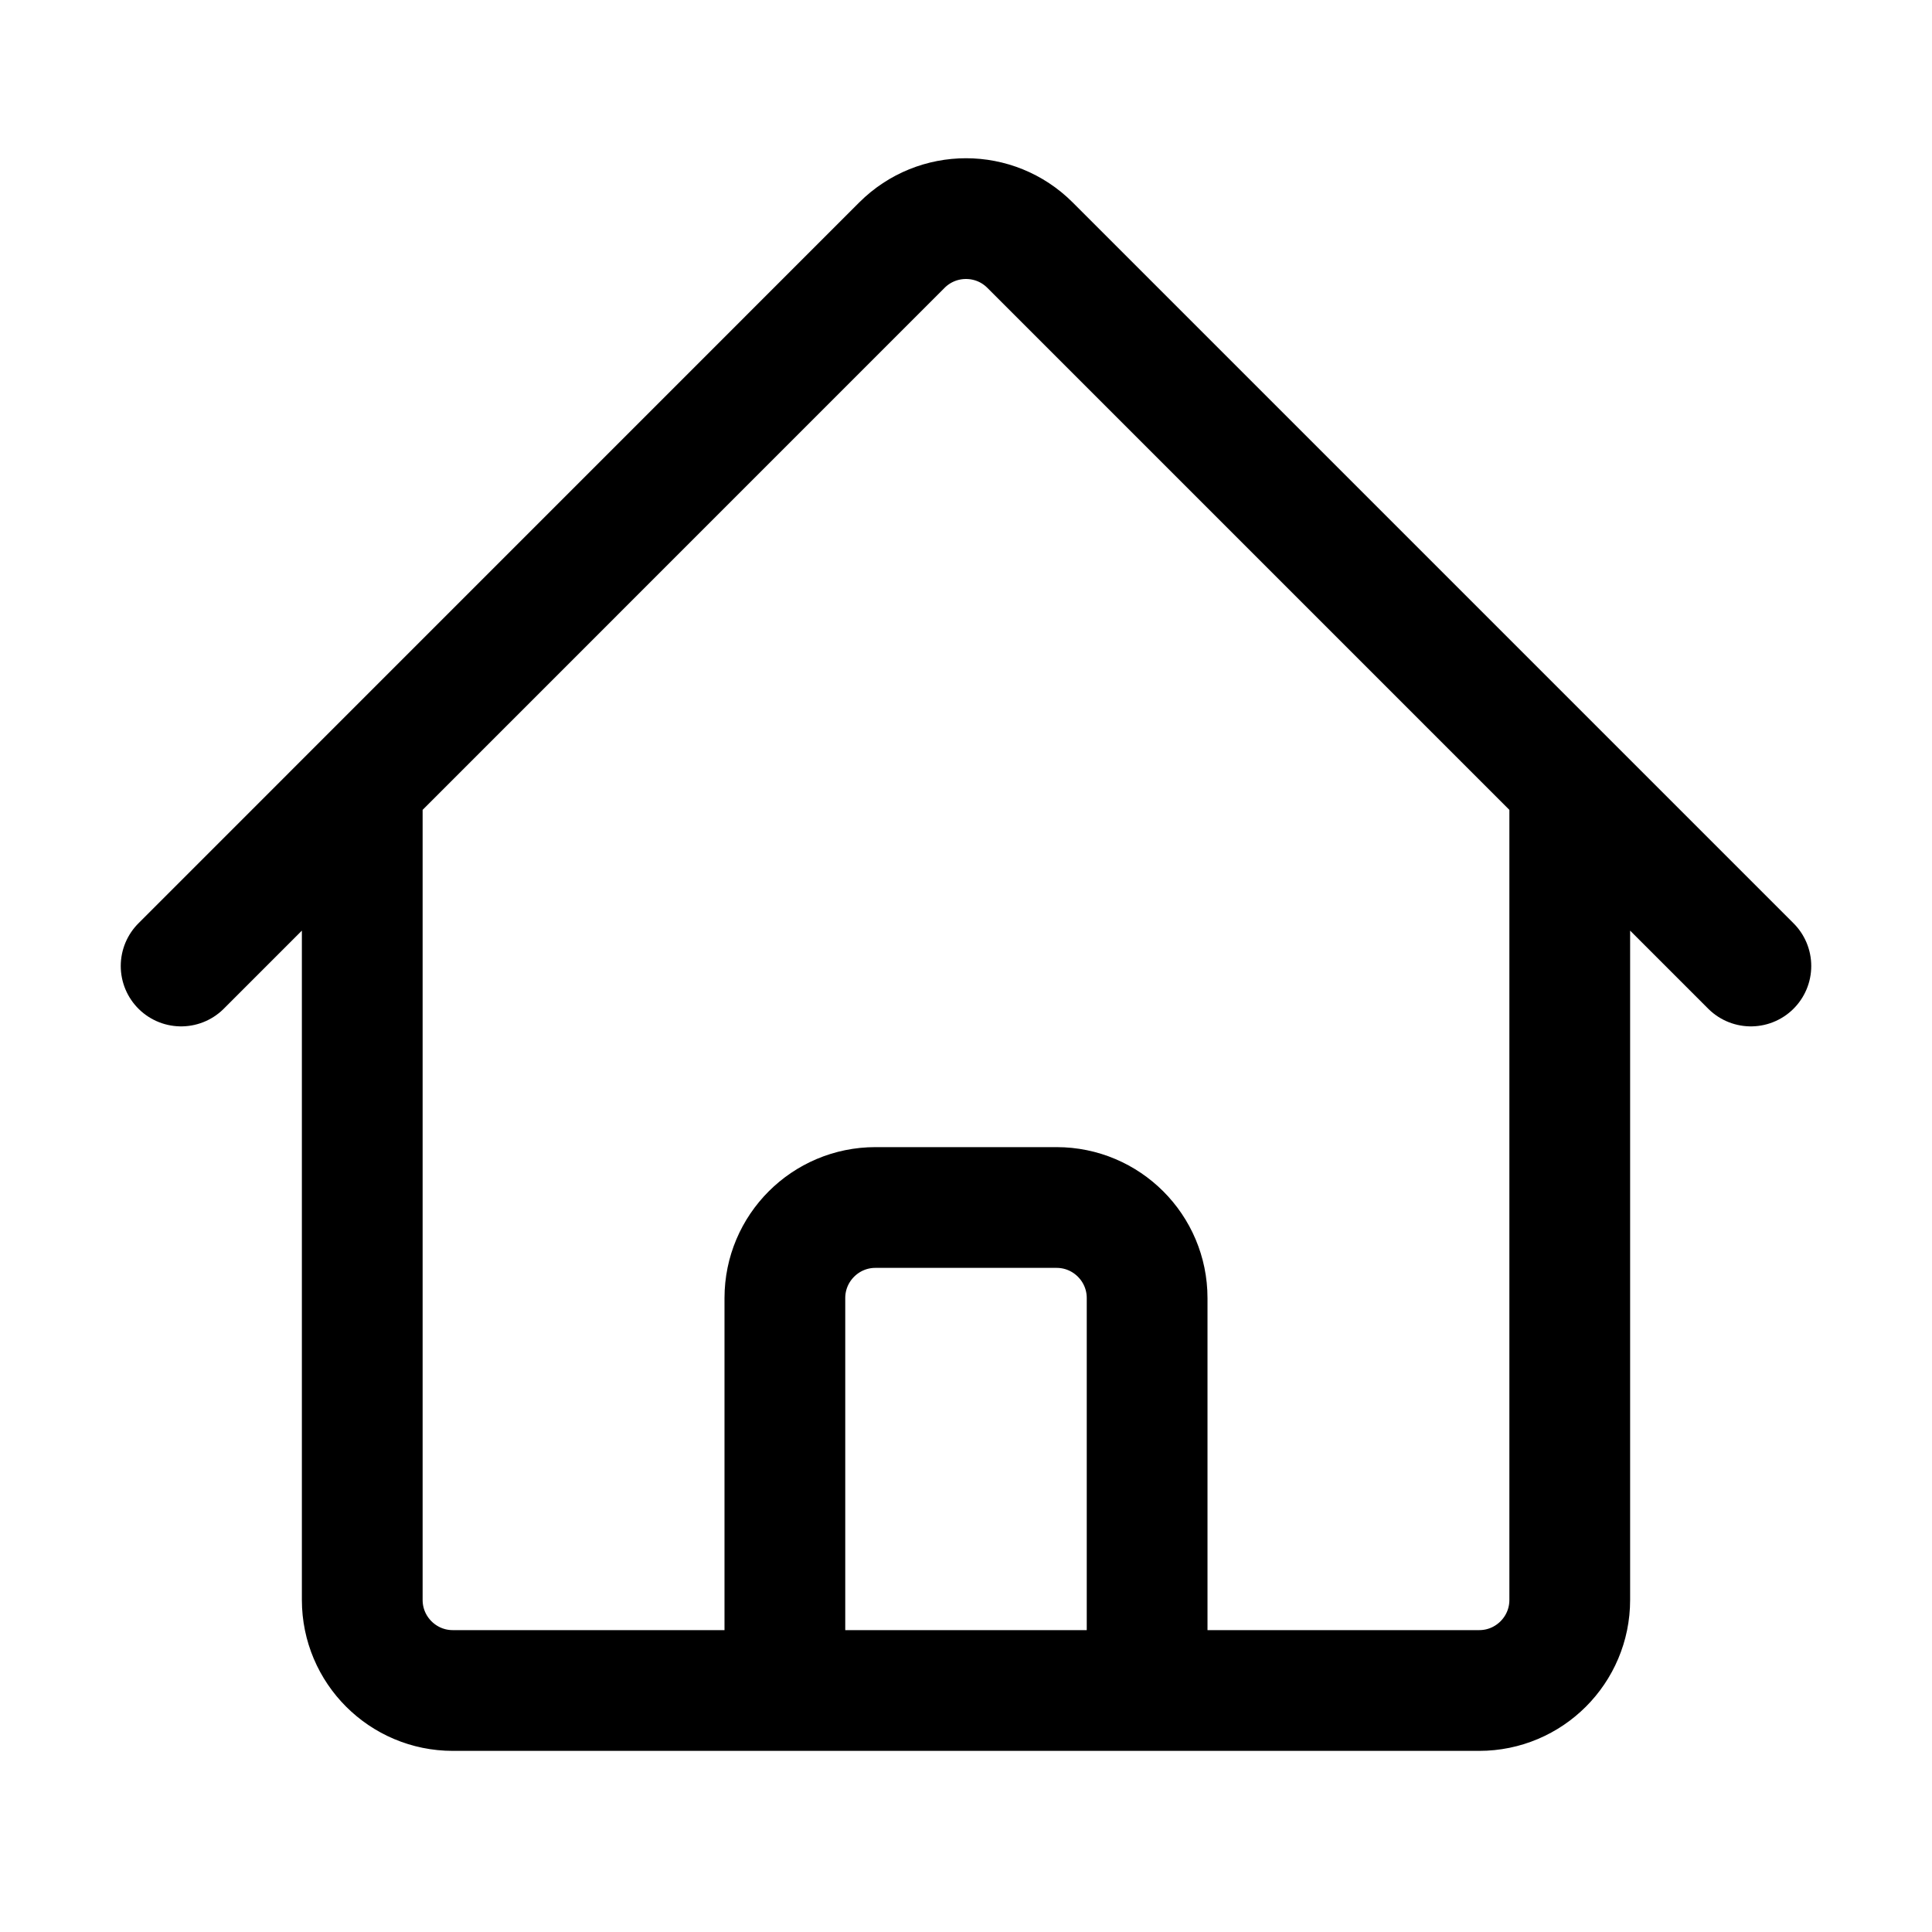
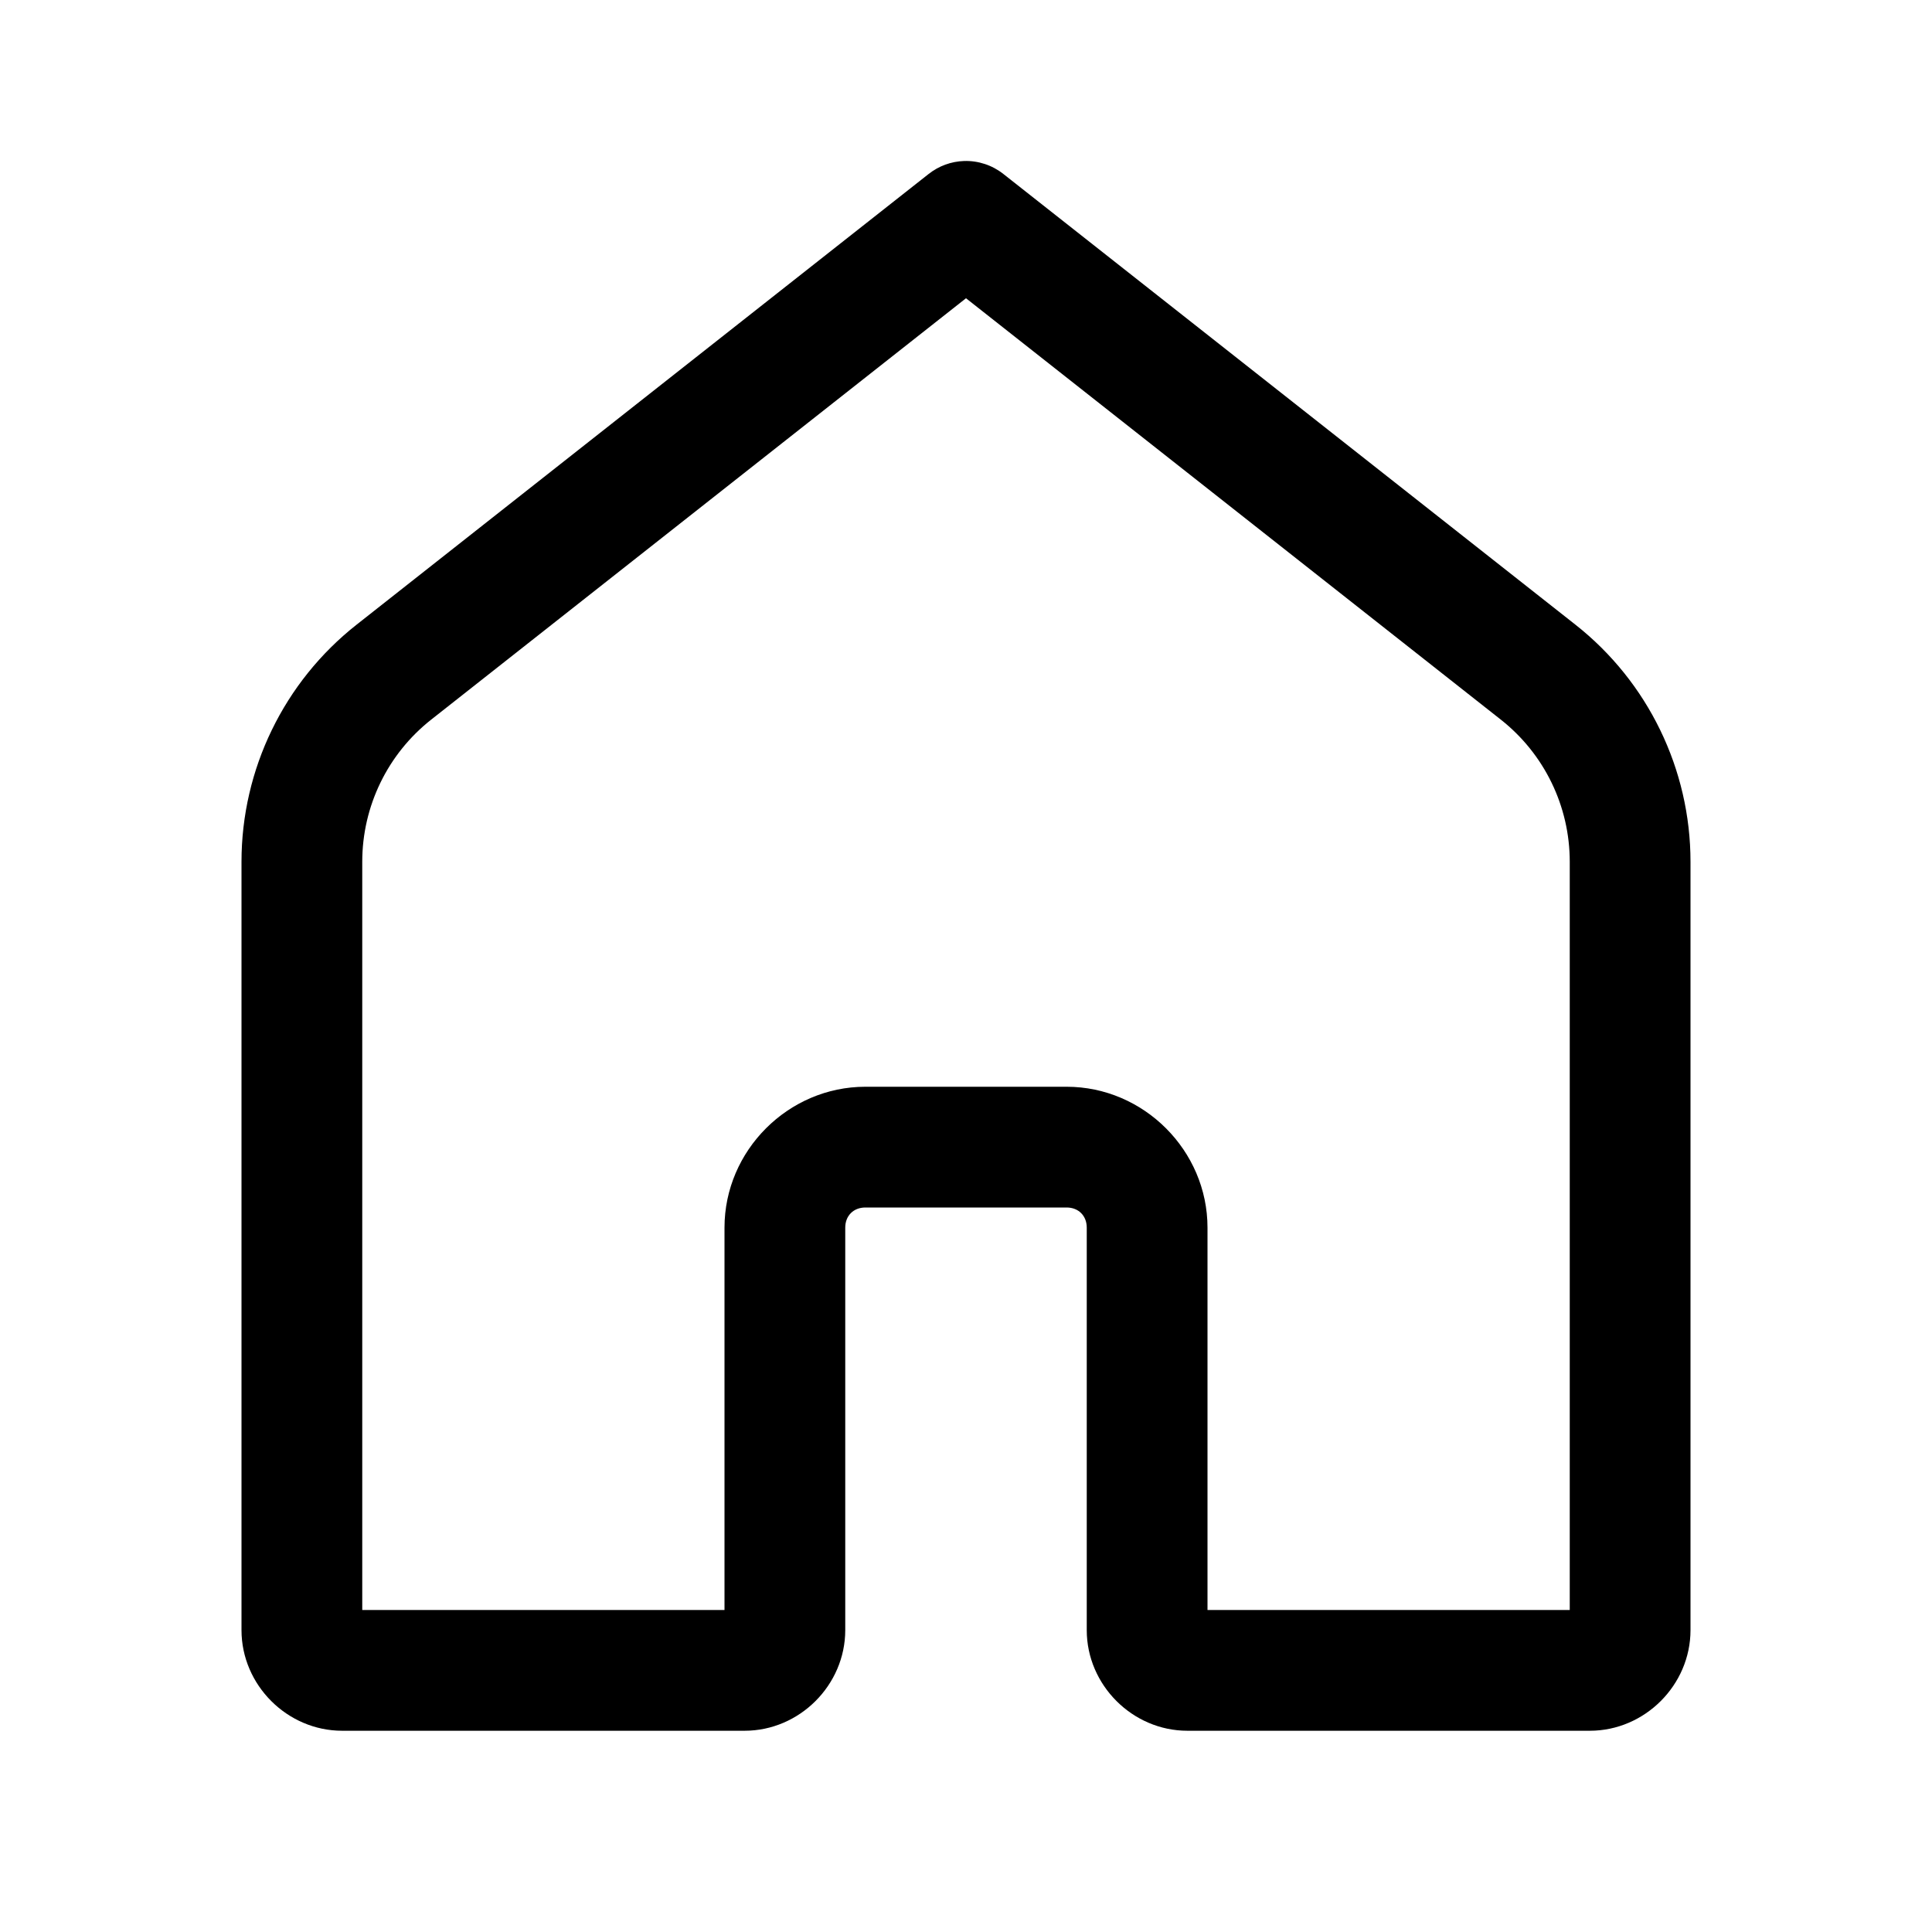
- <svg xmlns="http://www.w3.org/2000/svg" fill="none" viewBox="0 0 24 24" stroke-width="1.5" stroke="currentColor" class="w-6 h-6">
-   <path stroke-linecap="round" stroke-linejoin="round" d="M2.25 12l8.954-8.955c.44-.439 1.152-.439 1.591 0L21.75 12M4.5 9.75v10.125c0 .621.504 1.125 1.125 1.125H9.75v-4.875c0-.621.504-1.125 1.125-1.125h2.25c.621 0 1.125.504 1.125 1.125V21h4.125c.621 0 1.125-.504 1.125-1.125V9.75M8.25 21h8.25" />
+ <svg xmlns="http://www.w3.org/2000/svg" x="0px" y="0px" width="100" height="100" viewBox="0 0 48 48">
+   <path d="M 23.951 4 A 1.5 1.5 0 0 0 23.072 4.322 L 8.859 15.52 C 7.055 16.941 6 19.114 6 21.41 L 6 40.5 C 6 41.864 7.136 43 8.5 43 L 18.5 43 C 19.864 43 21 41.864 21 40.5 L 21 30.5 C 21 30.205 21.205 30 21.5 30 L 26.5 30 C 26.795 30 27 30.205 27 30.5 L 27 40.5 C 27 41.864 28.136 43 29.5 43 L 39.5 43 C 40.864 43 42 41.864 42 40.5 L 42 21.41 C 42 19.114 40.945 16.941 39.141 15.52 L 24.928 4.322 A 1.5 1.5 0 0 0 23.951 4 z M 24 7.41 L 37.285 17.877 C 38.369 18.731 39 20.031 39 21.41 L 39 40 L 30 40 L 30 30.5 C 30 28.585 28.415 27 26.5 27 L 21.5 27 C 19.585 27 18 28.585 18 30.5 L 18 40 L 9 40 L 9 21.41 C 9 20.031 9.631 18.731 10.715 17.877 L 24 7.41 z" />
</svg>
